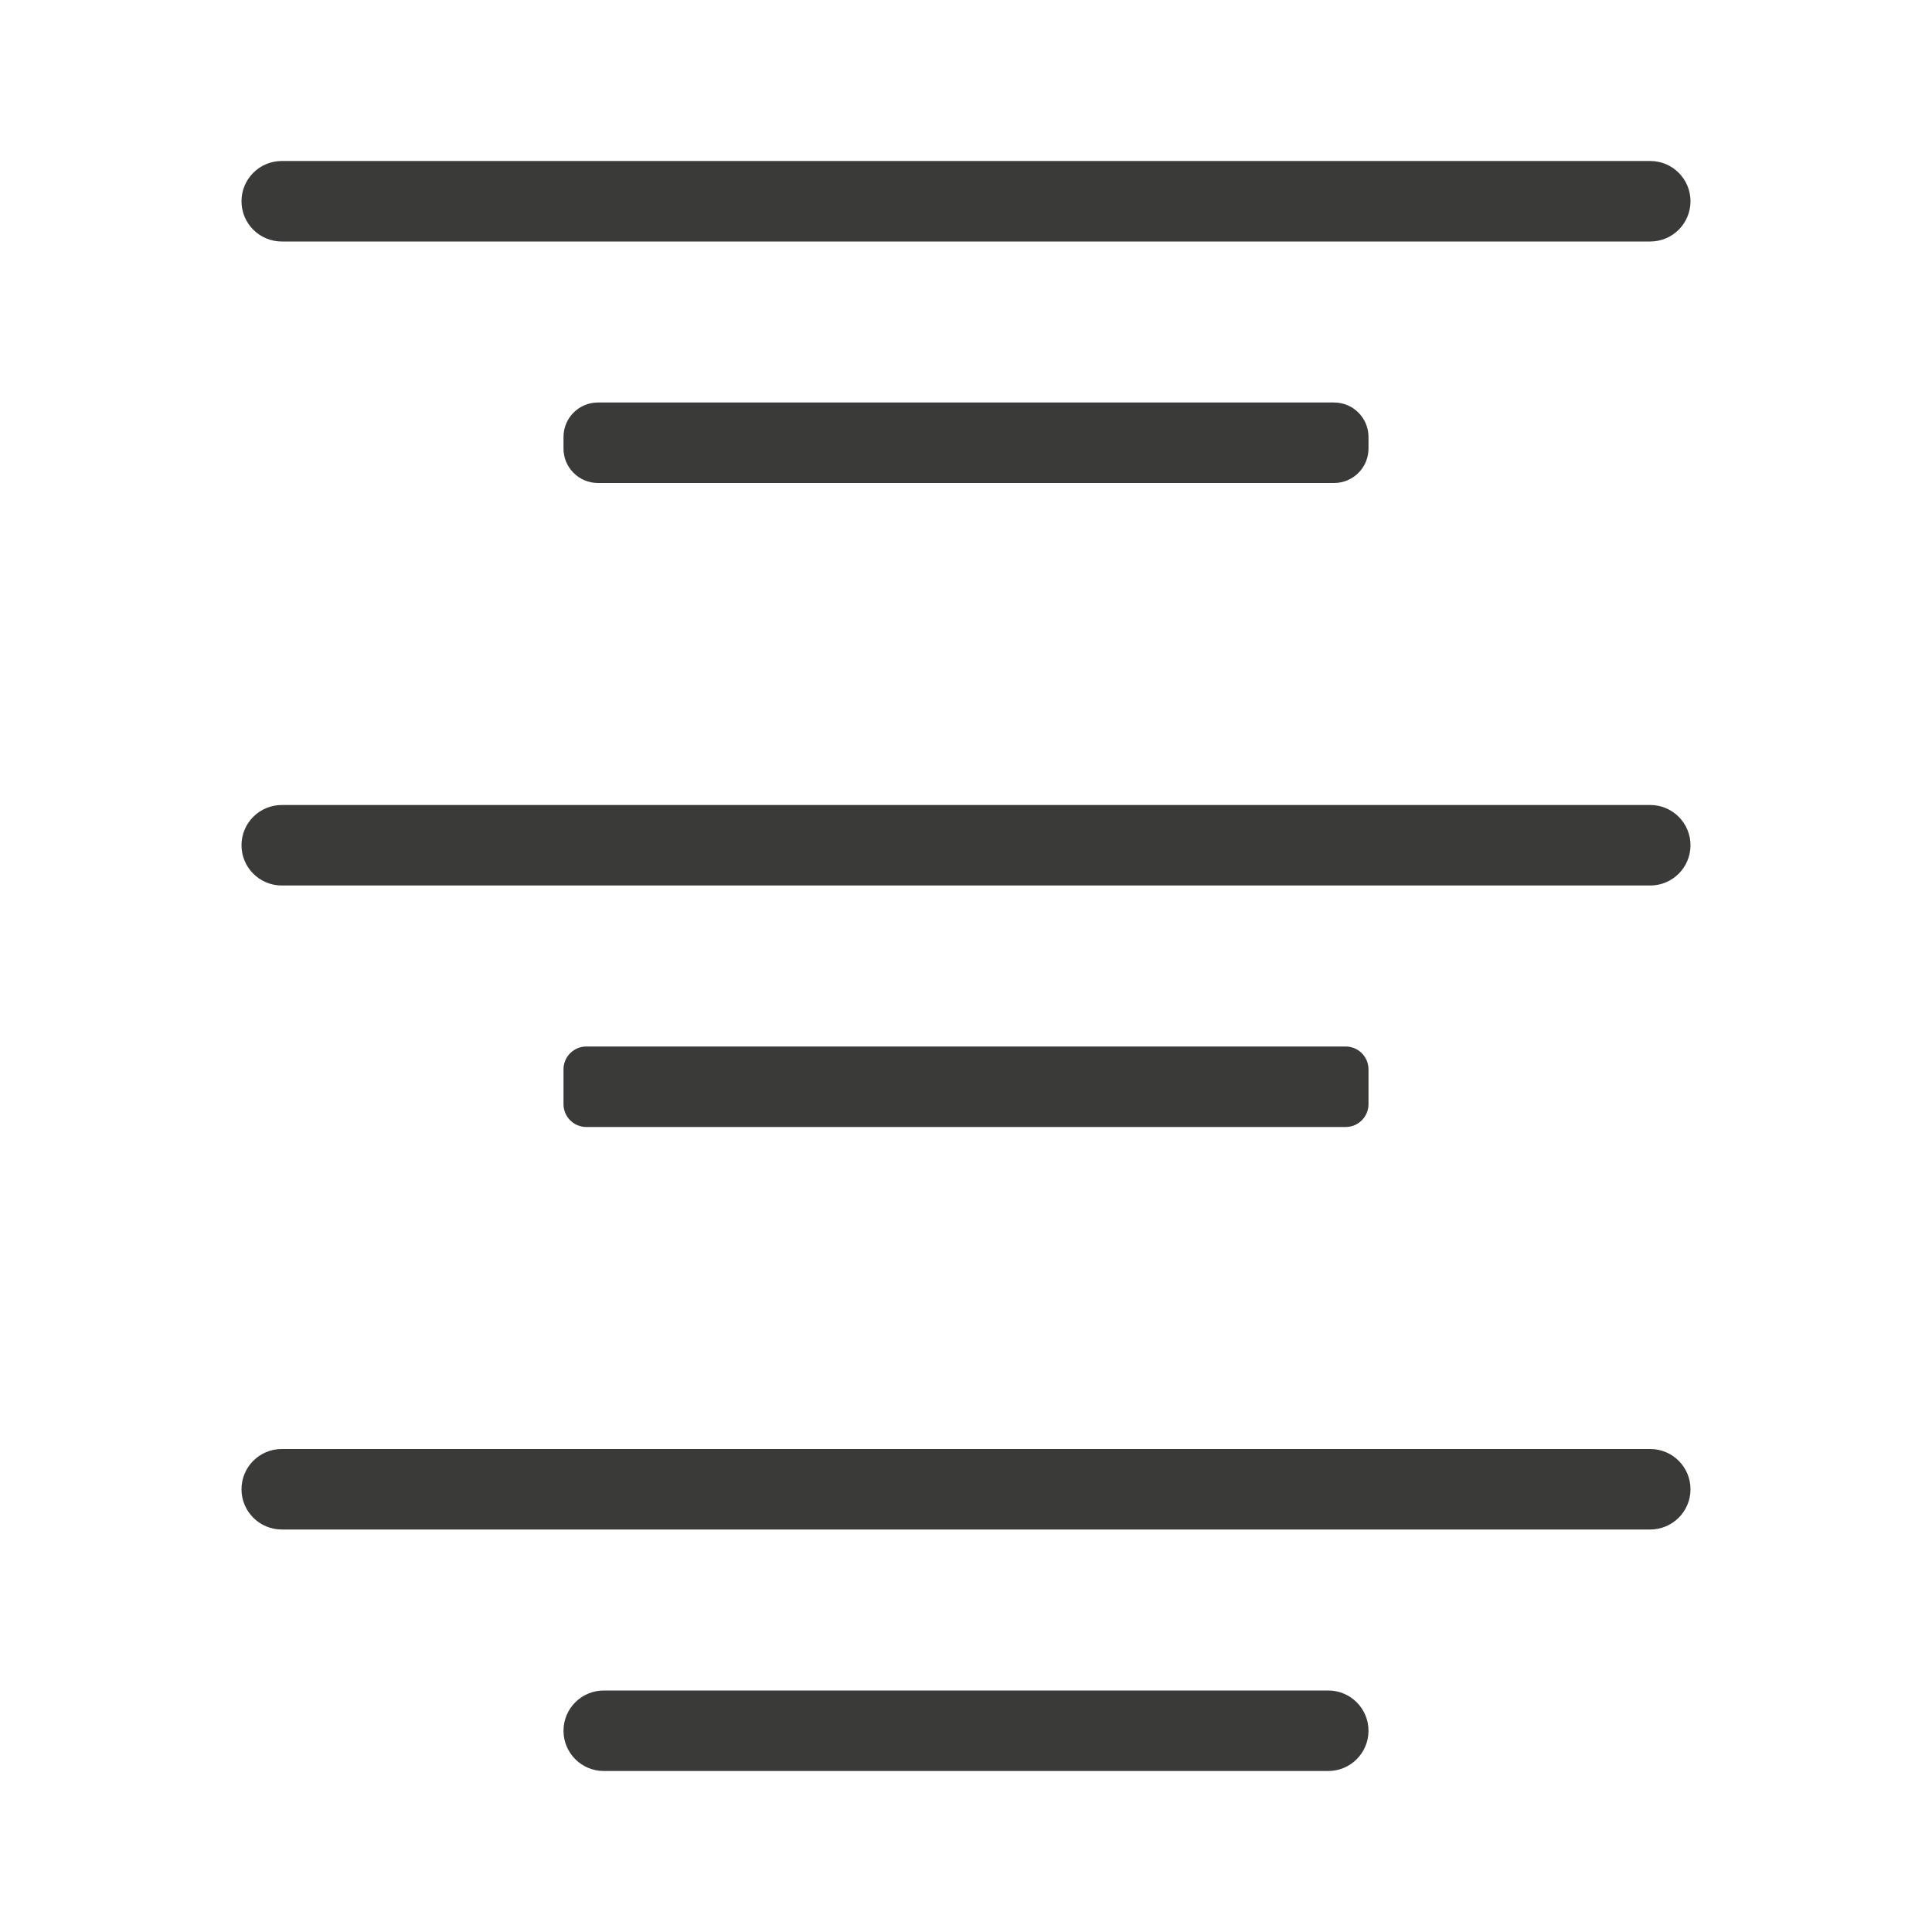
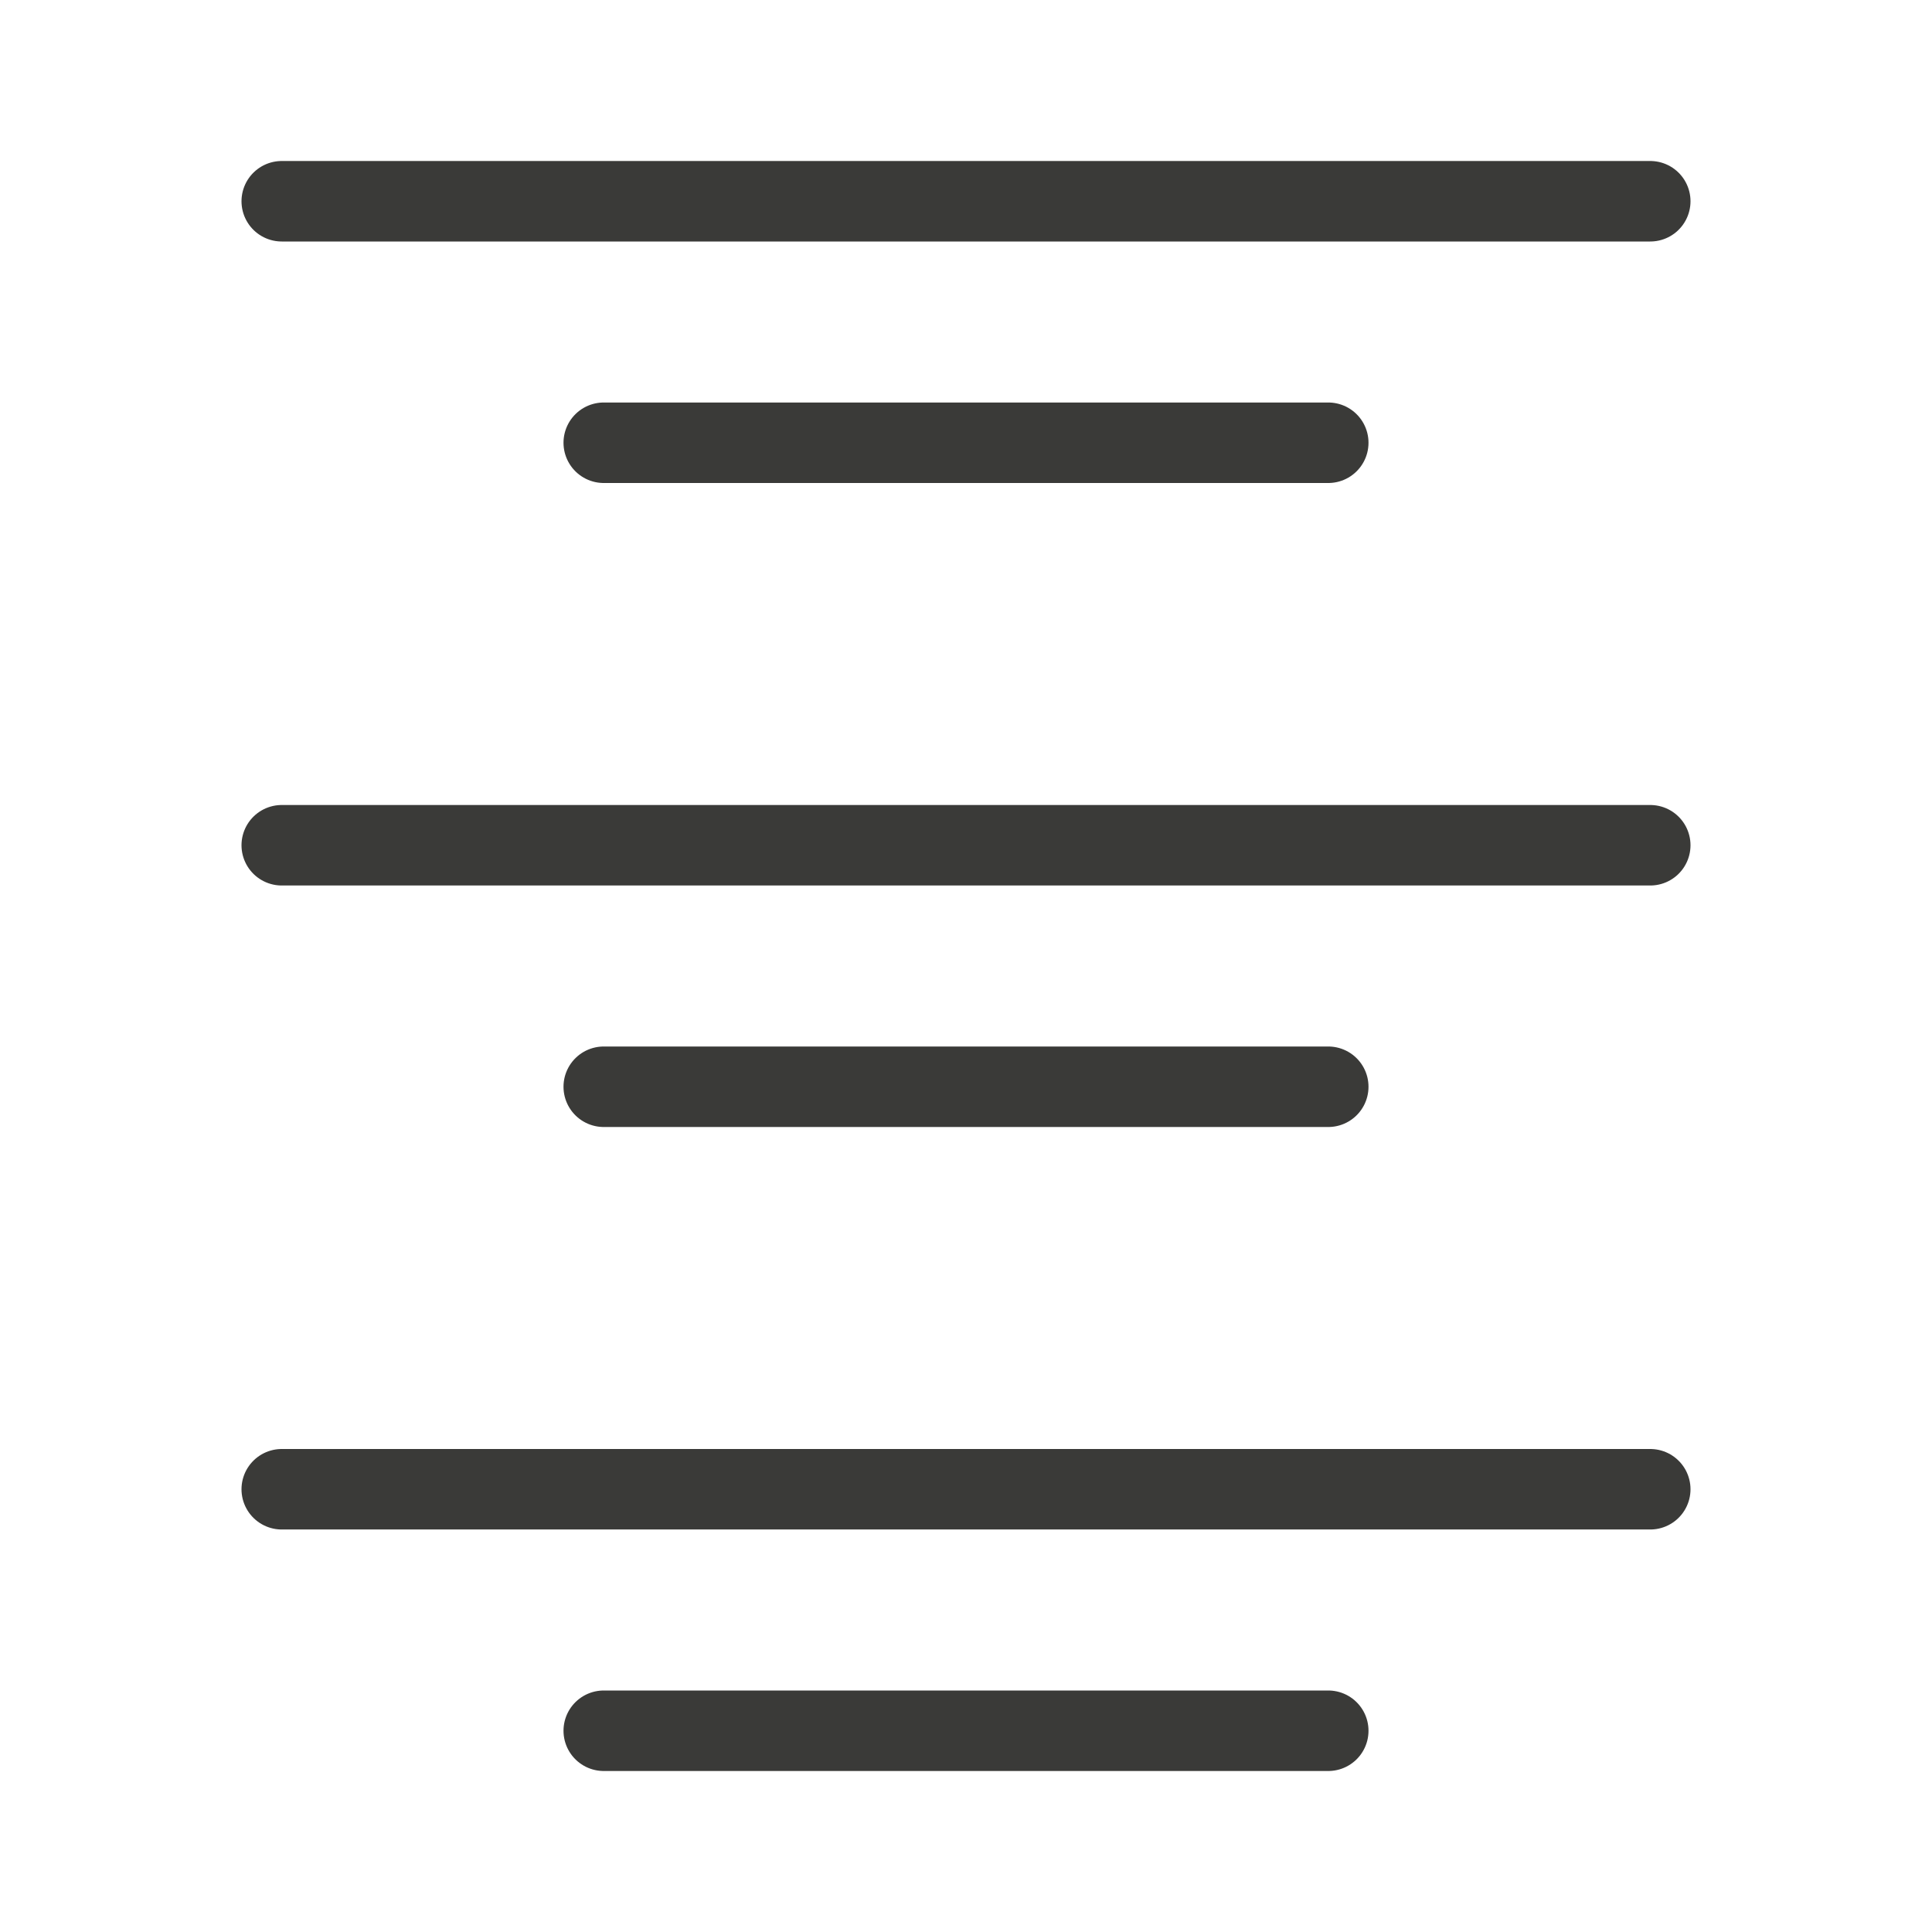
<svg xmlns="http://www.w3.org/2000/svg" viewBox="0 0 24 24">
-   <g fill="#3a3a38">
-     <rect height="1" ry=".5" width="10" x="7" y="21" />
-     <rect height="1" ry=".284" width="10" x="7" y="13" />
-     <rect height="1" ry=".428" width="10" x="7" y="5" />
-     <rect height="1" ry=".5" width="18" x="3" y="2" />
-     <rect height="1" ry=".5" width="18" x="3" y="10" />
-     <rect height="1" ry=".5" width="18" x="3" y="18" />
+   <g id="background" class="icn icn--line-color" fill="none" stroke="#3a3a38" stroke-linecap="round" stroke-linejoin="round">
+     <path d="M 3.5 2.5 L 20.5 2.5 L 3.5 2.5 z M 7.5 5.5 L 16.5 5.5 L 7.5 5.5 z M 3.5 10.5 L 20.5 10.5 L 3.5 10.5 z M 7.5 13.5 L 16.5 13.5 L 7.5 13.5 z M 3.5 18.5 L 20.5 18.5 L 3.5 18.5 z M 7.5 21.5 L 16.5 21.5 L 7.5 21.5 z " />
  </g>
</svg>
